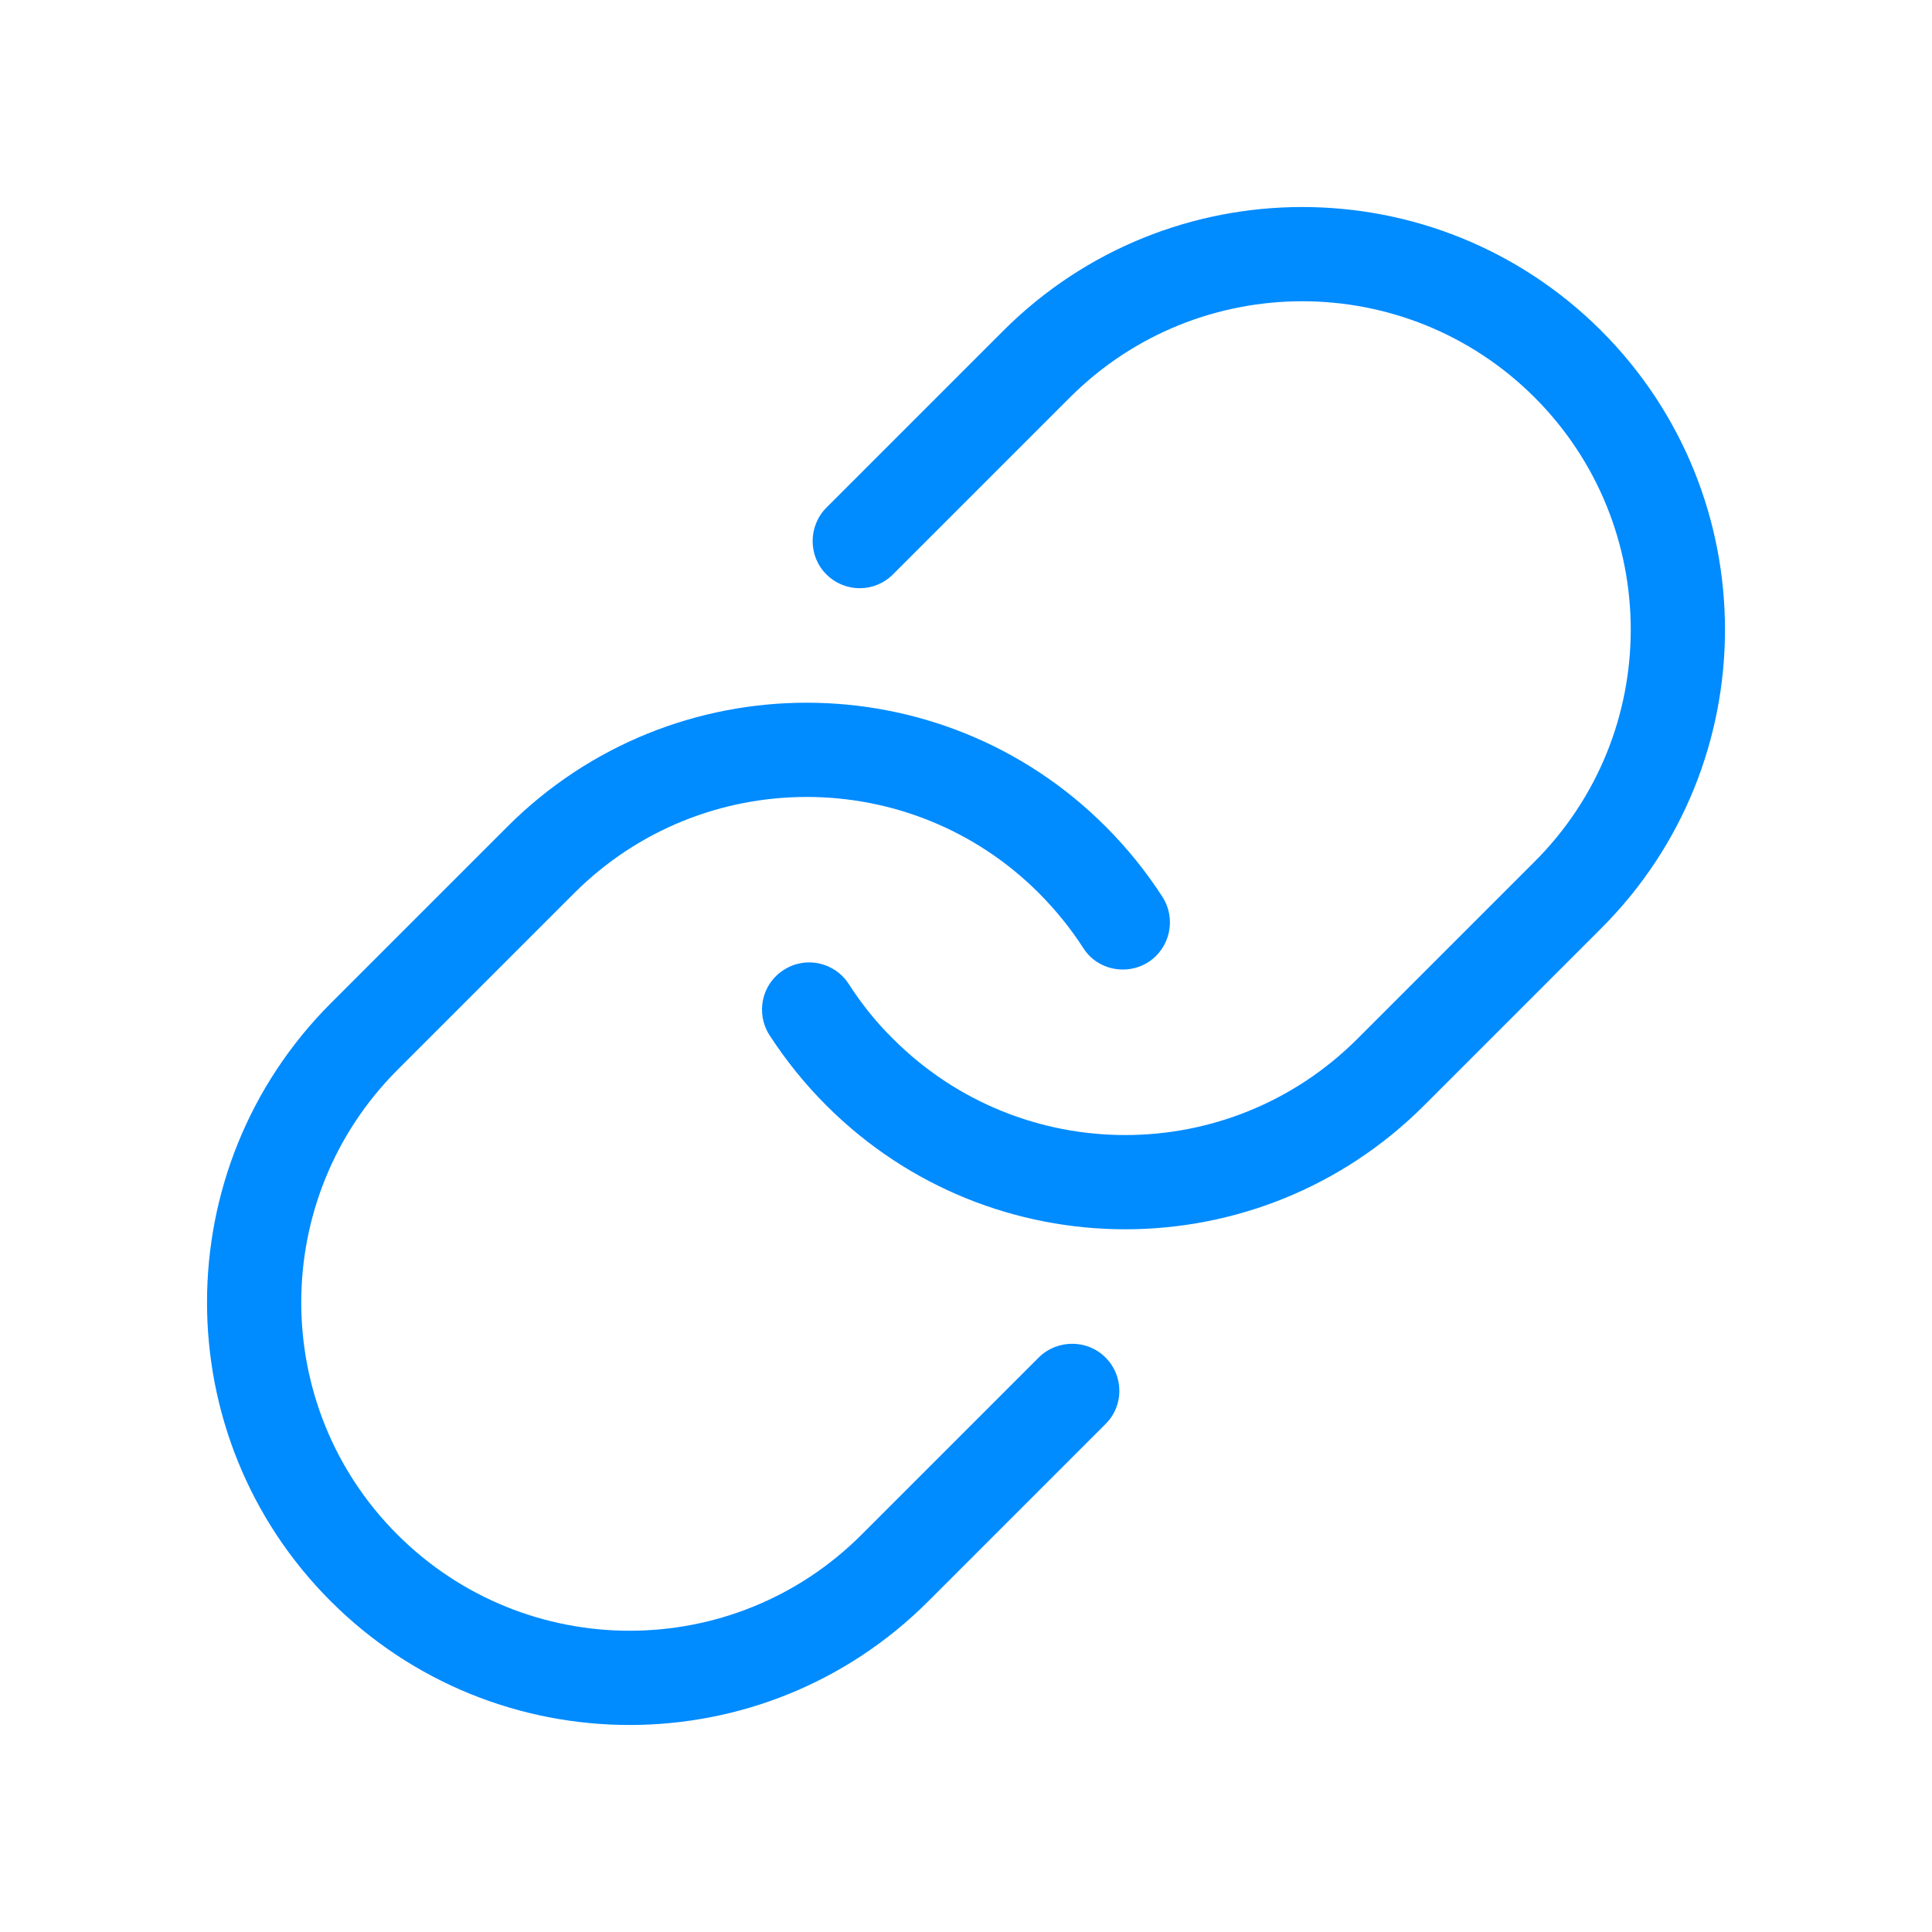
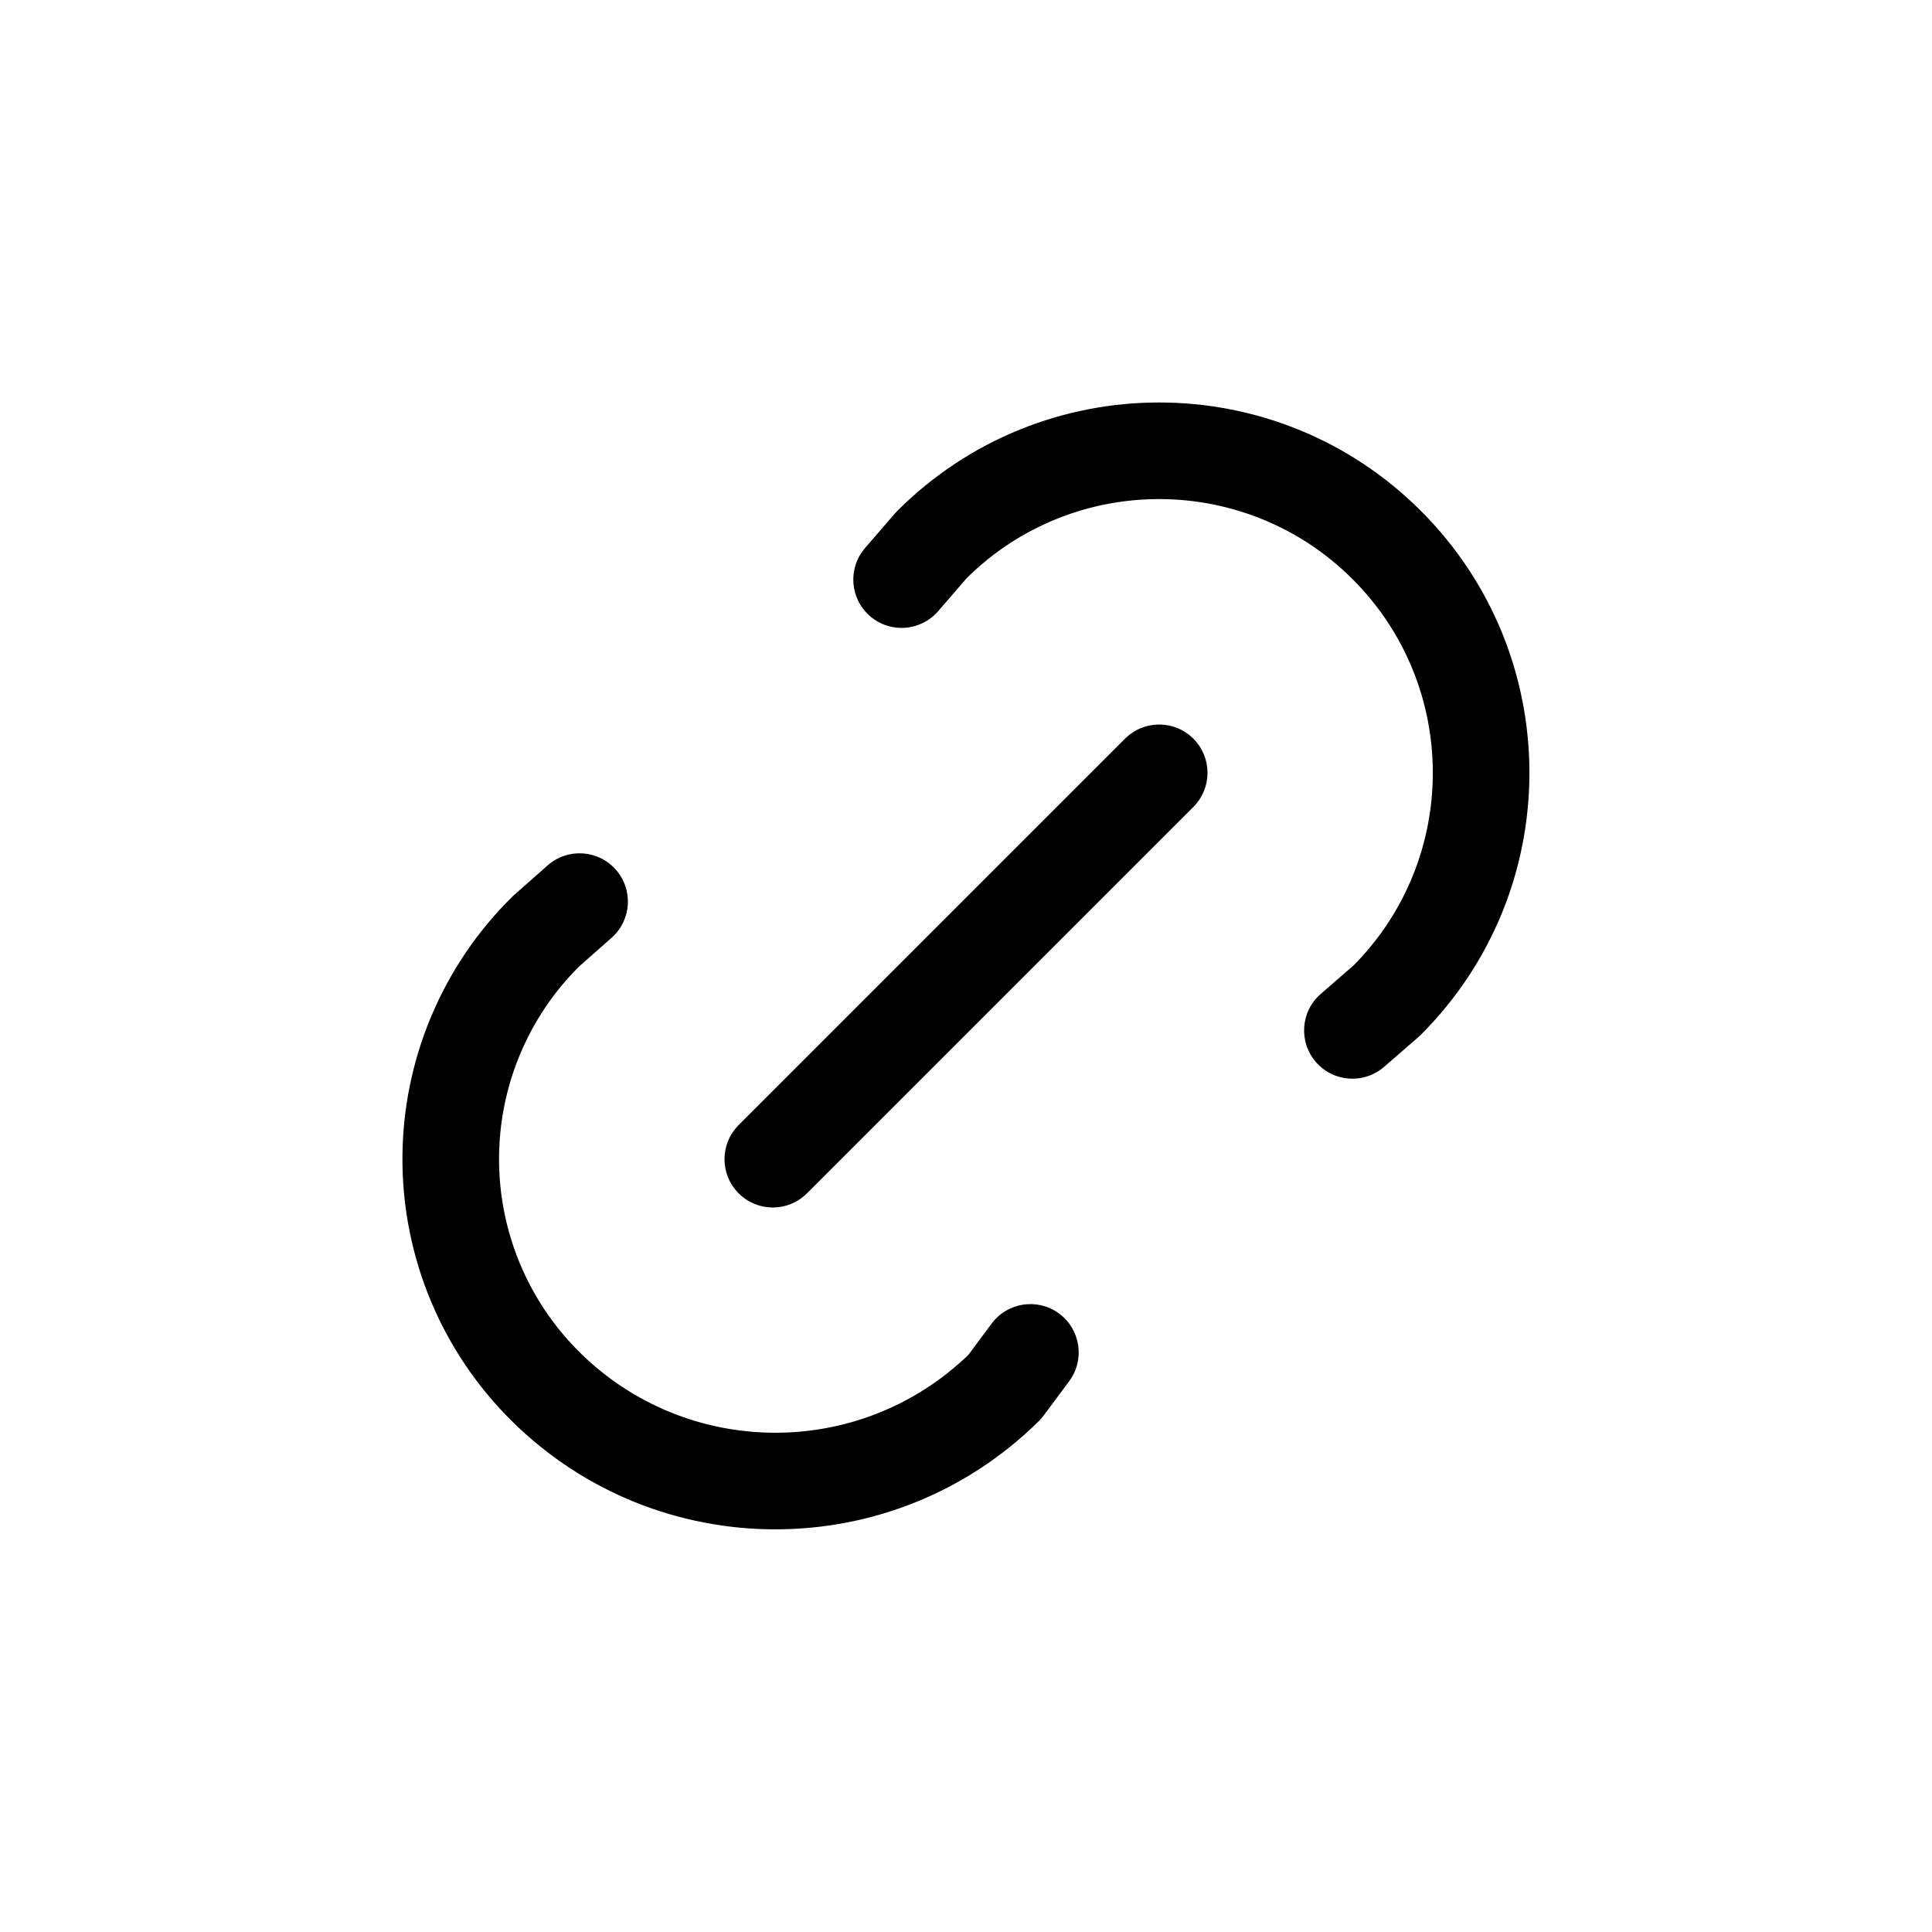
- <svg xmlns="http://www.w3.org/2000/svg" width="28" height="28" viewBox="0 0 28 28" fill="none">
-   <path fill-rule="evenodd" clip-rule="evenodd" d="M15.508 5.758C17.368 3.902 20.379 3.902 22.239 5.758C24.099 7.618 24.099 10.633 22.239 12.489L19.673 15.055C17.813 16.915 14.802 16.915 12.942 15.055C12.694 14.81 12.481 14.542 12.301 14.261C12.096 13.944 11.675 13.852 11.359 14.057C11.038 14.261 10.95 14.682 11.15 14.999C11.387 15.364 11.659 15.704 11.976 16.021C14.369 18.414 18.246 18.414 20.639 16.021L23.205 13.455C25.598 11.066 25.598 7.185 23.205 4.792C20.812 2.403 16.935 2.403 14.542 4.792L11.976 7.358C11.711 7.626 11.711 8.059 11.976 8.324C12.245 8.592 12.674 8.592 12.942 8.324L15.508 5.758ZM12.489 22.239C10.633 24.099 7.618 24.099 5.758 22.239C3.902 20.383 3.902 17.368 5.758 15.508L8.324 12.942C10.184 11.086 13.199 11.086 15.055 12.942C15.303 13.191 15.516 13.455 15.7 13.74C15.901 14.057 16.326 14.145 16.642 13.944C16.959 13.74 17.051 13.315 16.847 12.998C16.614 12.637 16.338 12.293 16.021 11.976C13.632 9.587 9.751 9.587 7.358 11.976L4.792 14.542C2.403 16.935 2.403 20.816 4.792 23.205C7.185 25.598 11.066 25.598 13.455 23.205L16.021 20.639C16.29 20.375 16.29 19.942 16.021 19.673C15.756 19.409 15.323 19.409 15.055 19.673L12.489 22.239Z" fill="#008BFF" />
+ <svg xmlns="http://www.w3.org/2000/svg" width="768" height="768" fill="none">
+   <path fill="#000" fill-rule="evenodd" d="m384.306 229.783-11.376 13.169c-6.932 8.025-19.056 8.911-27.081 1.979s-8.91-19.056-1.978-27.08l11.852-13.722q.459-.53.955-1.027a147.207 147.207 0 0 1 208.183.015 147.207 147.207 0 0 1-.015 208.184q-.475.475-.982.915l-13.67 11.879c-8.005 6.955-20.132 6.104-27.087-1.9-6.955-8.005-6.104-20.132 1.9-27.087l13.143-11.419a108.81 108.81 0 0 0-.444-153.421 108.807 108.807 0 0 0-153.4-.485m90.071 63.842c7.498 7.498 7.498 19.655 0 27.153l-153.6 153.6c-7.498 7.498-19.655 7.498-27.153 0s-7.498-19.655 0-27.153l153.6-153.6c7.498-7.498 19.655-7.498 27.153 0m-229.589 52.063c7.022 7.947 6.272 20.08-1.675 27.102l-12.997 11.484a108.02 108.02 0 0 0-31.741 76.489 108.04 108.04 0 0 0 32.105 76.851h.001a110.59 110.59 0 0 0 154.456.981l9.255-12.449c6.327-8.51 18.354-10.279 26.864-3.953 8.509 6.327 10.279 18.354 3.953 26.864l-10.163 13.67a19 19 0 0 1-1.914 2.202 148.99 148.99 0 0 1-209.44.001 146.42 146.42 0 0 1-43.517-104.167 146.43 146.43 0 0 1 43.517-104.167q.38-.375.781-.73l13.414-11.853c7.947-7.021 20.08-6.271 27.101 1.675" clip-rule="evenodd" />
</svg>
